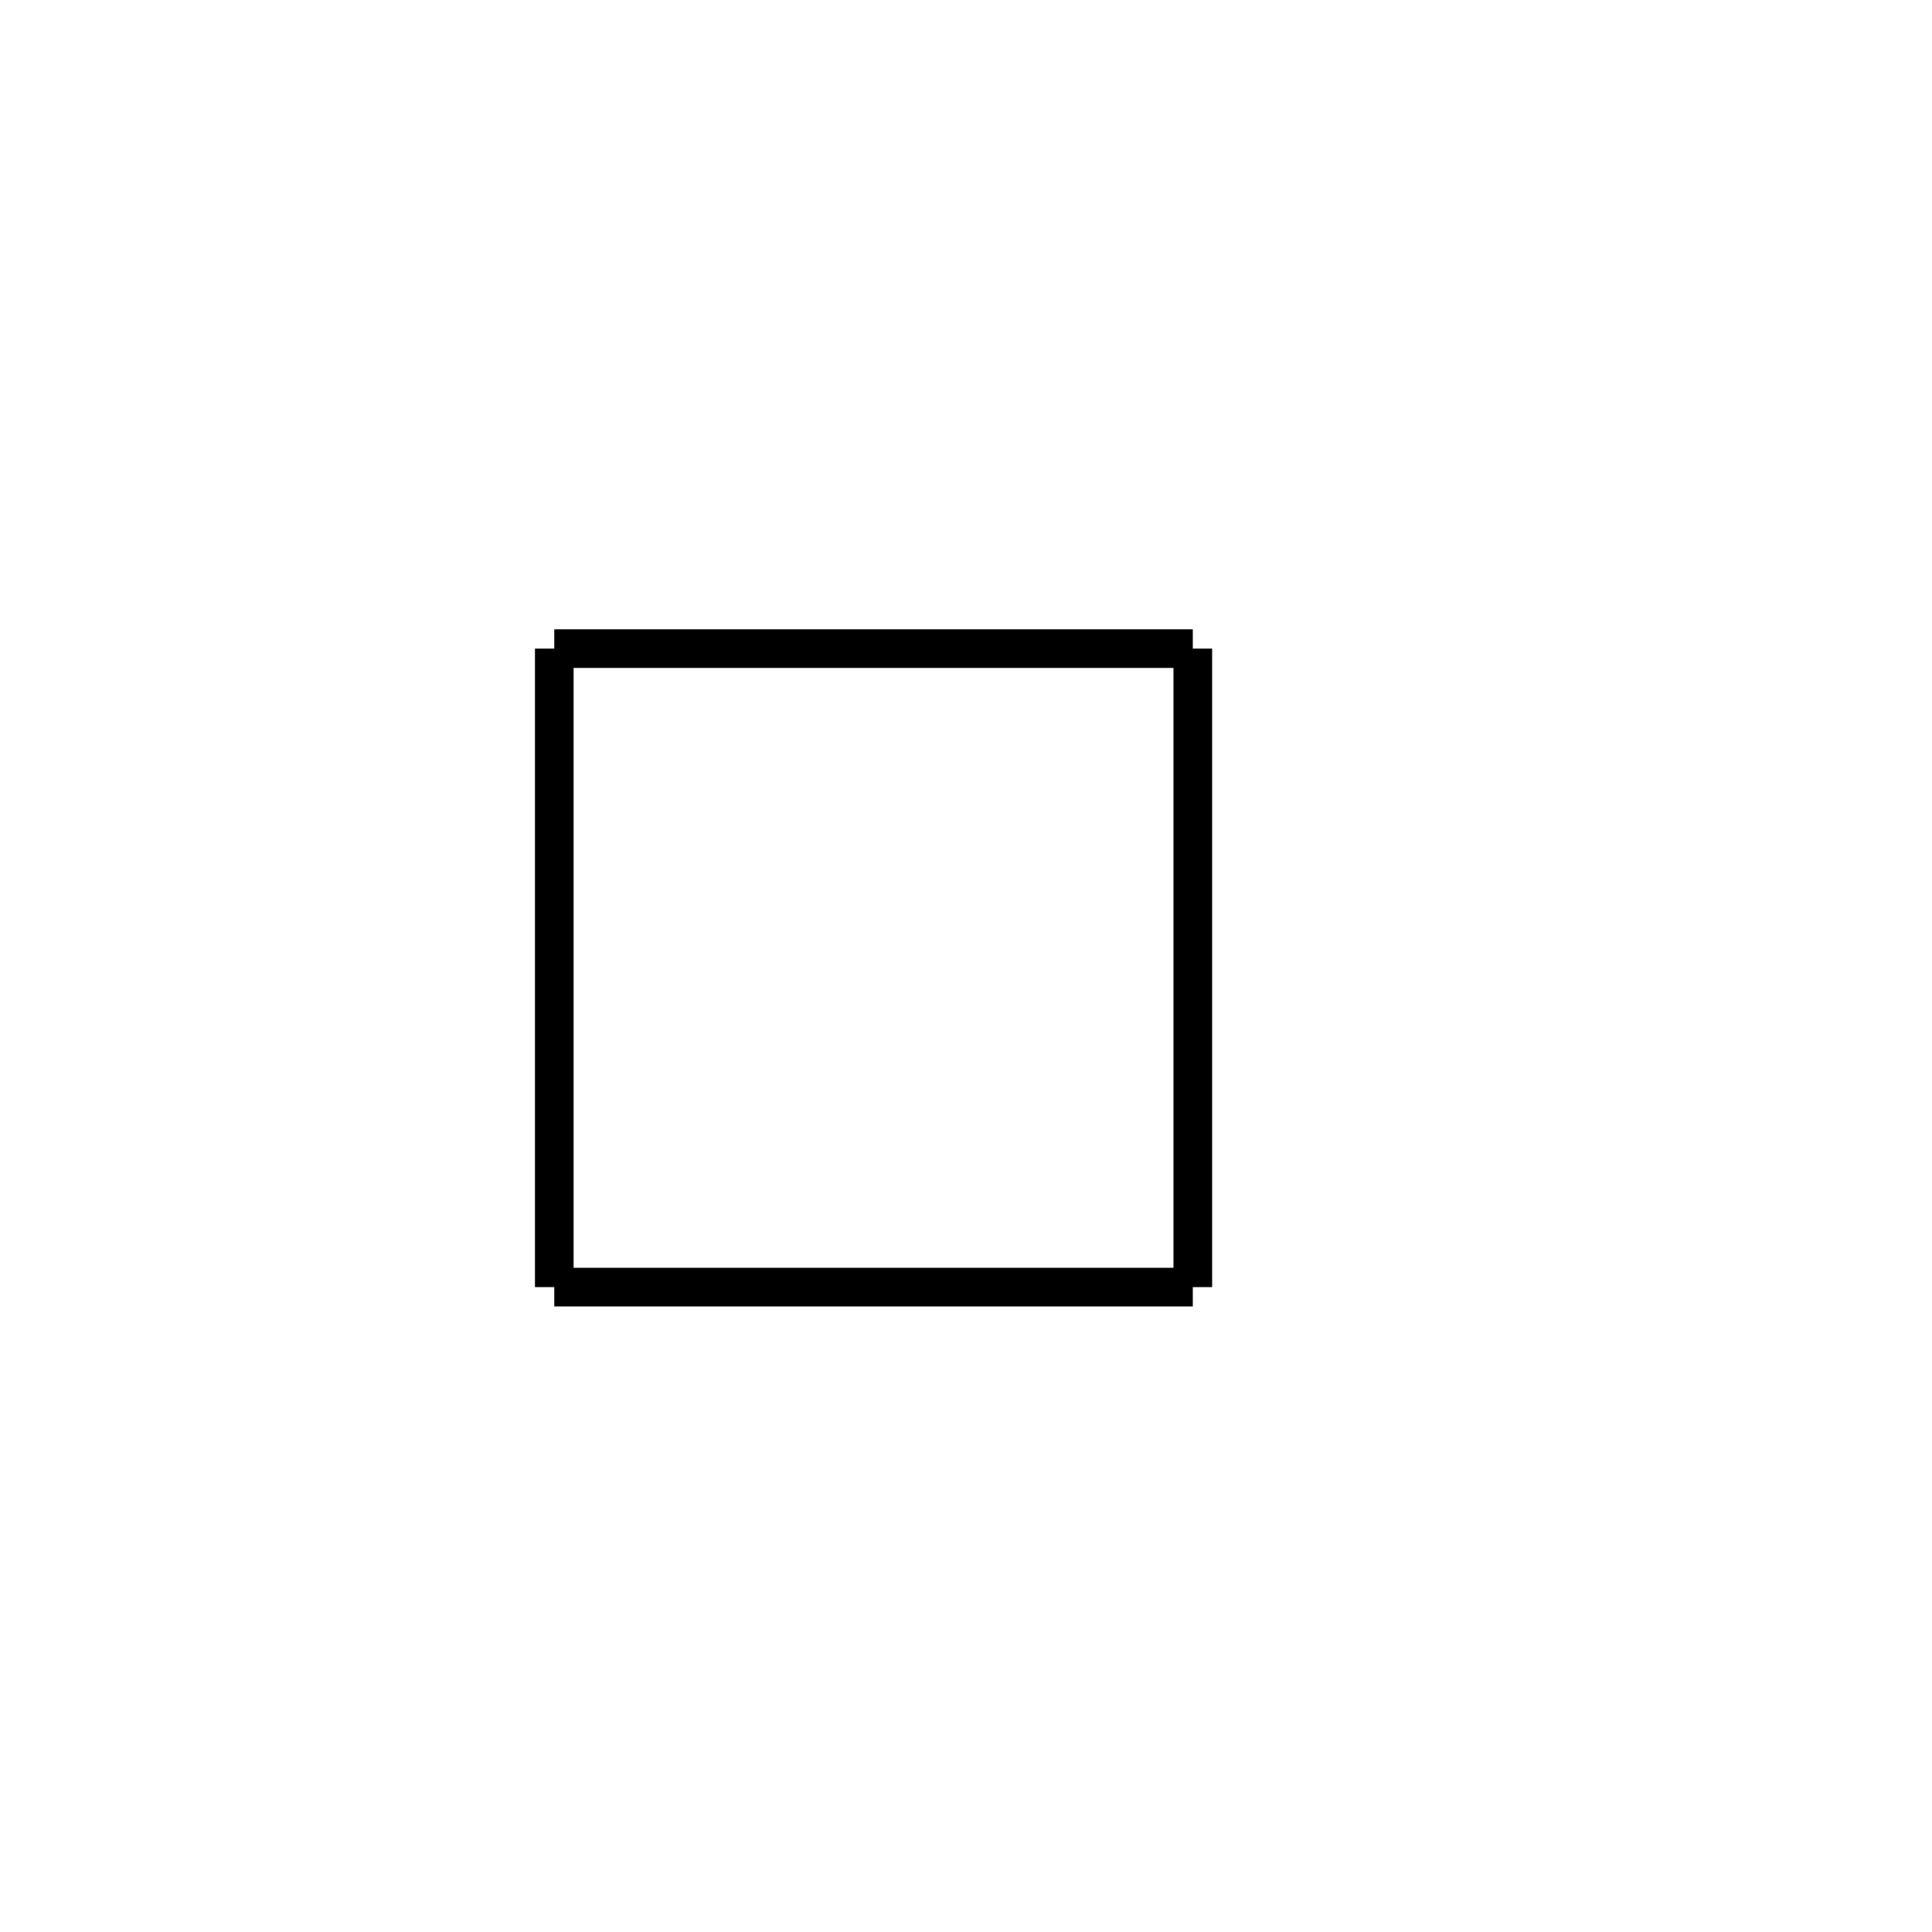
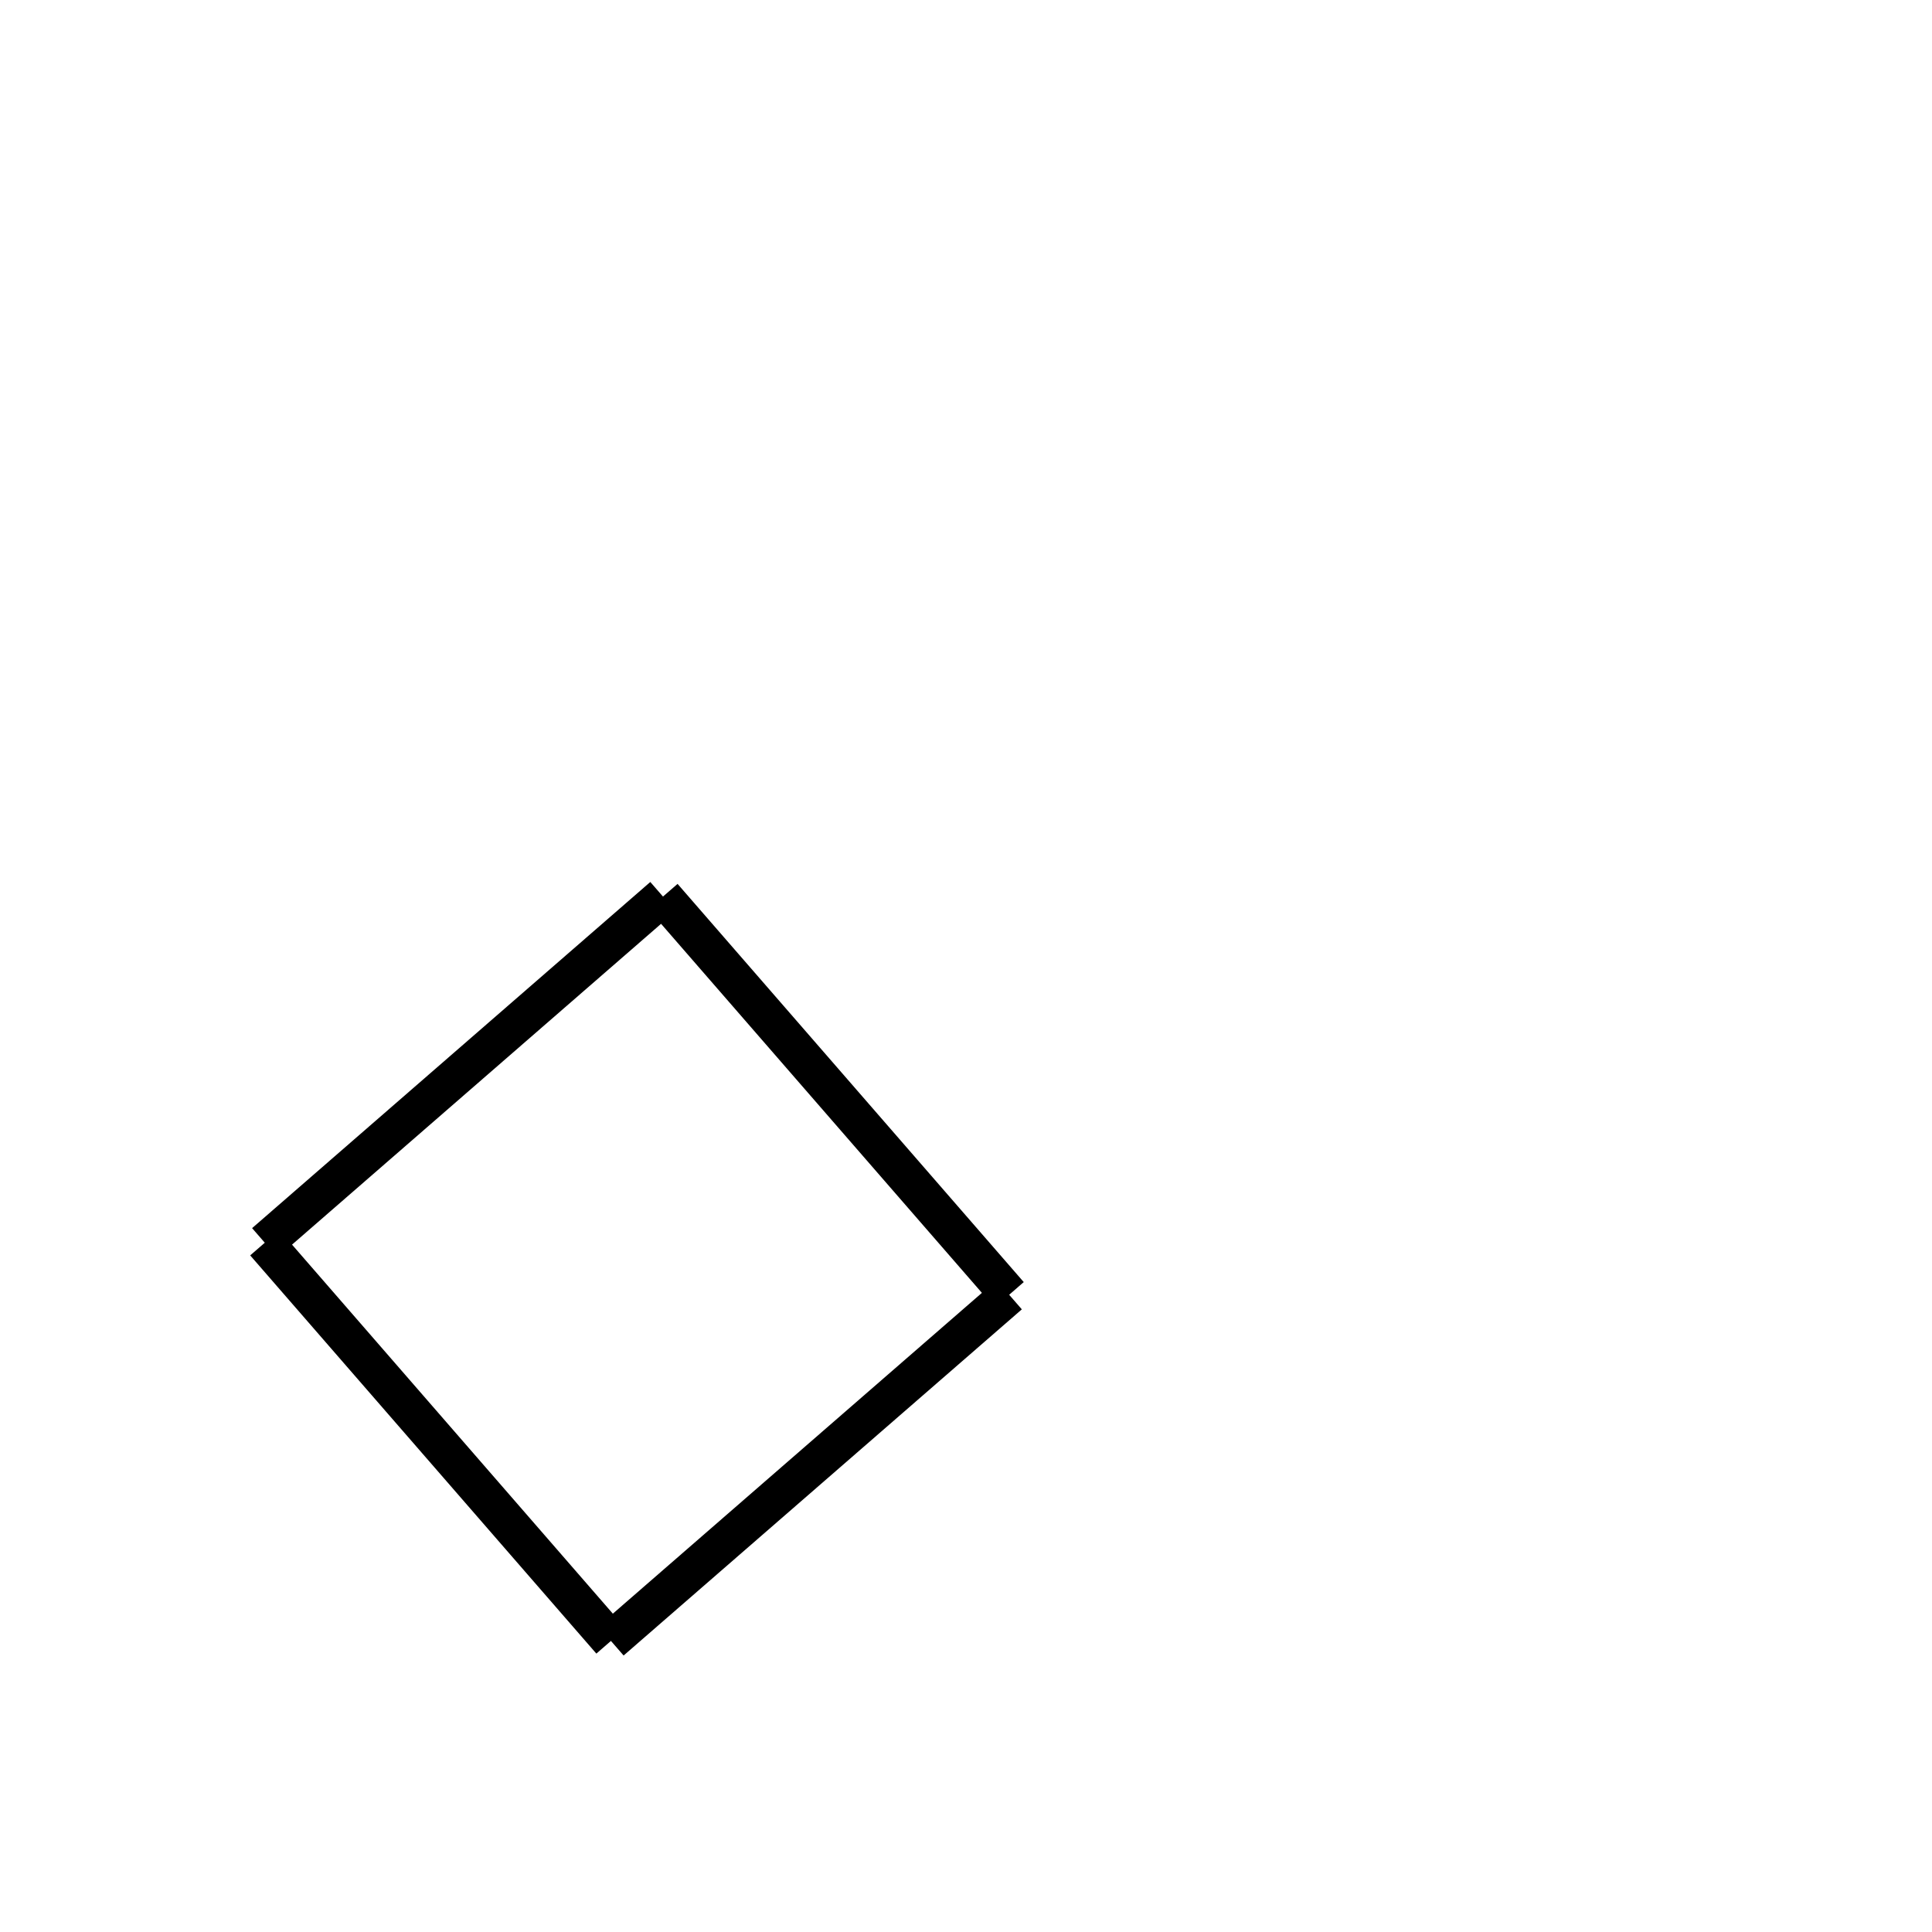
<svg xmlns="http://www.w3.org/2000/svg" height="100" width="100">
  <rect stroke-width="5" stroke="#ffffff" fill="#ffffff" height="100" width="100" y="0" x="0" />
-   <line x1="61.739" y1="33.572" x2="61.739" y2="66.621" stroke-width="2" stroke="black" />
-   <line x1="61.739" y1="66.621" x2="28.69" y2="66.621" stroke-width="2" stroke="black" />
-   <line x1="28.69" y1="33.572" x2="28.69" y2="66.621" stroke-width="2" stroke="black" />
-   <line x1="61.739" y1="33.572" x2="28.69" y2="33.572" stroke-width="2" stroke="black" />
+   <line x1="13.705" y1="64.323" x2="34.316" y2="46.406" stroke-width="2" stroke="black" />
+   <line x1="34.316" y1="46.406" x2="52.234" y2="67.017" stroke-width="2" stroke="black" />
+   <line x1="31.622" y1="84.934" x2="52.234" y2="67.017" stroke-width="2" stroke="black" />
+   <line x1="13.705" y1="64.323" x2="31.622" y2="84.934" stroke-width="2" stroke="black" />
</svg>
